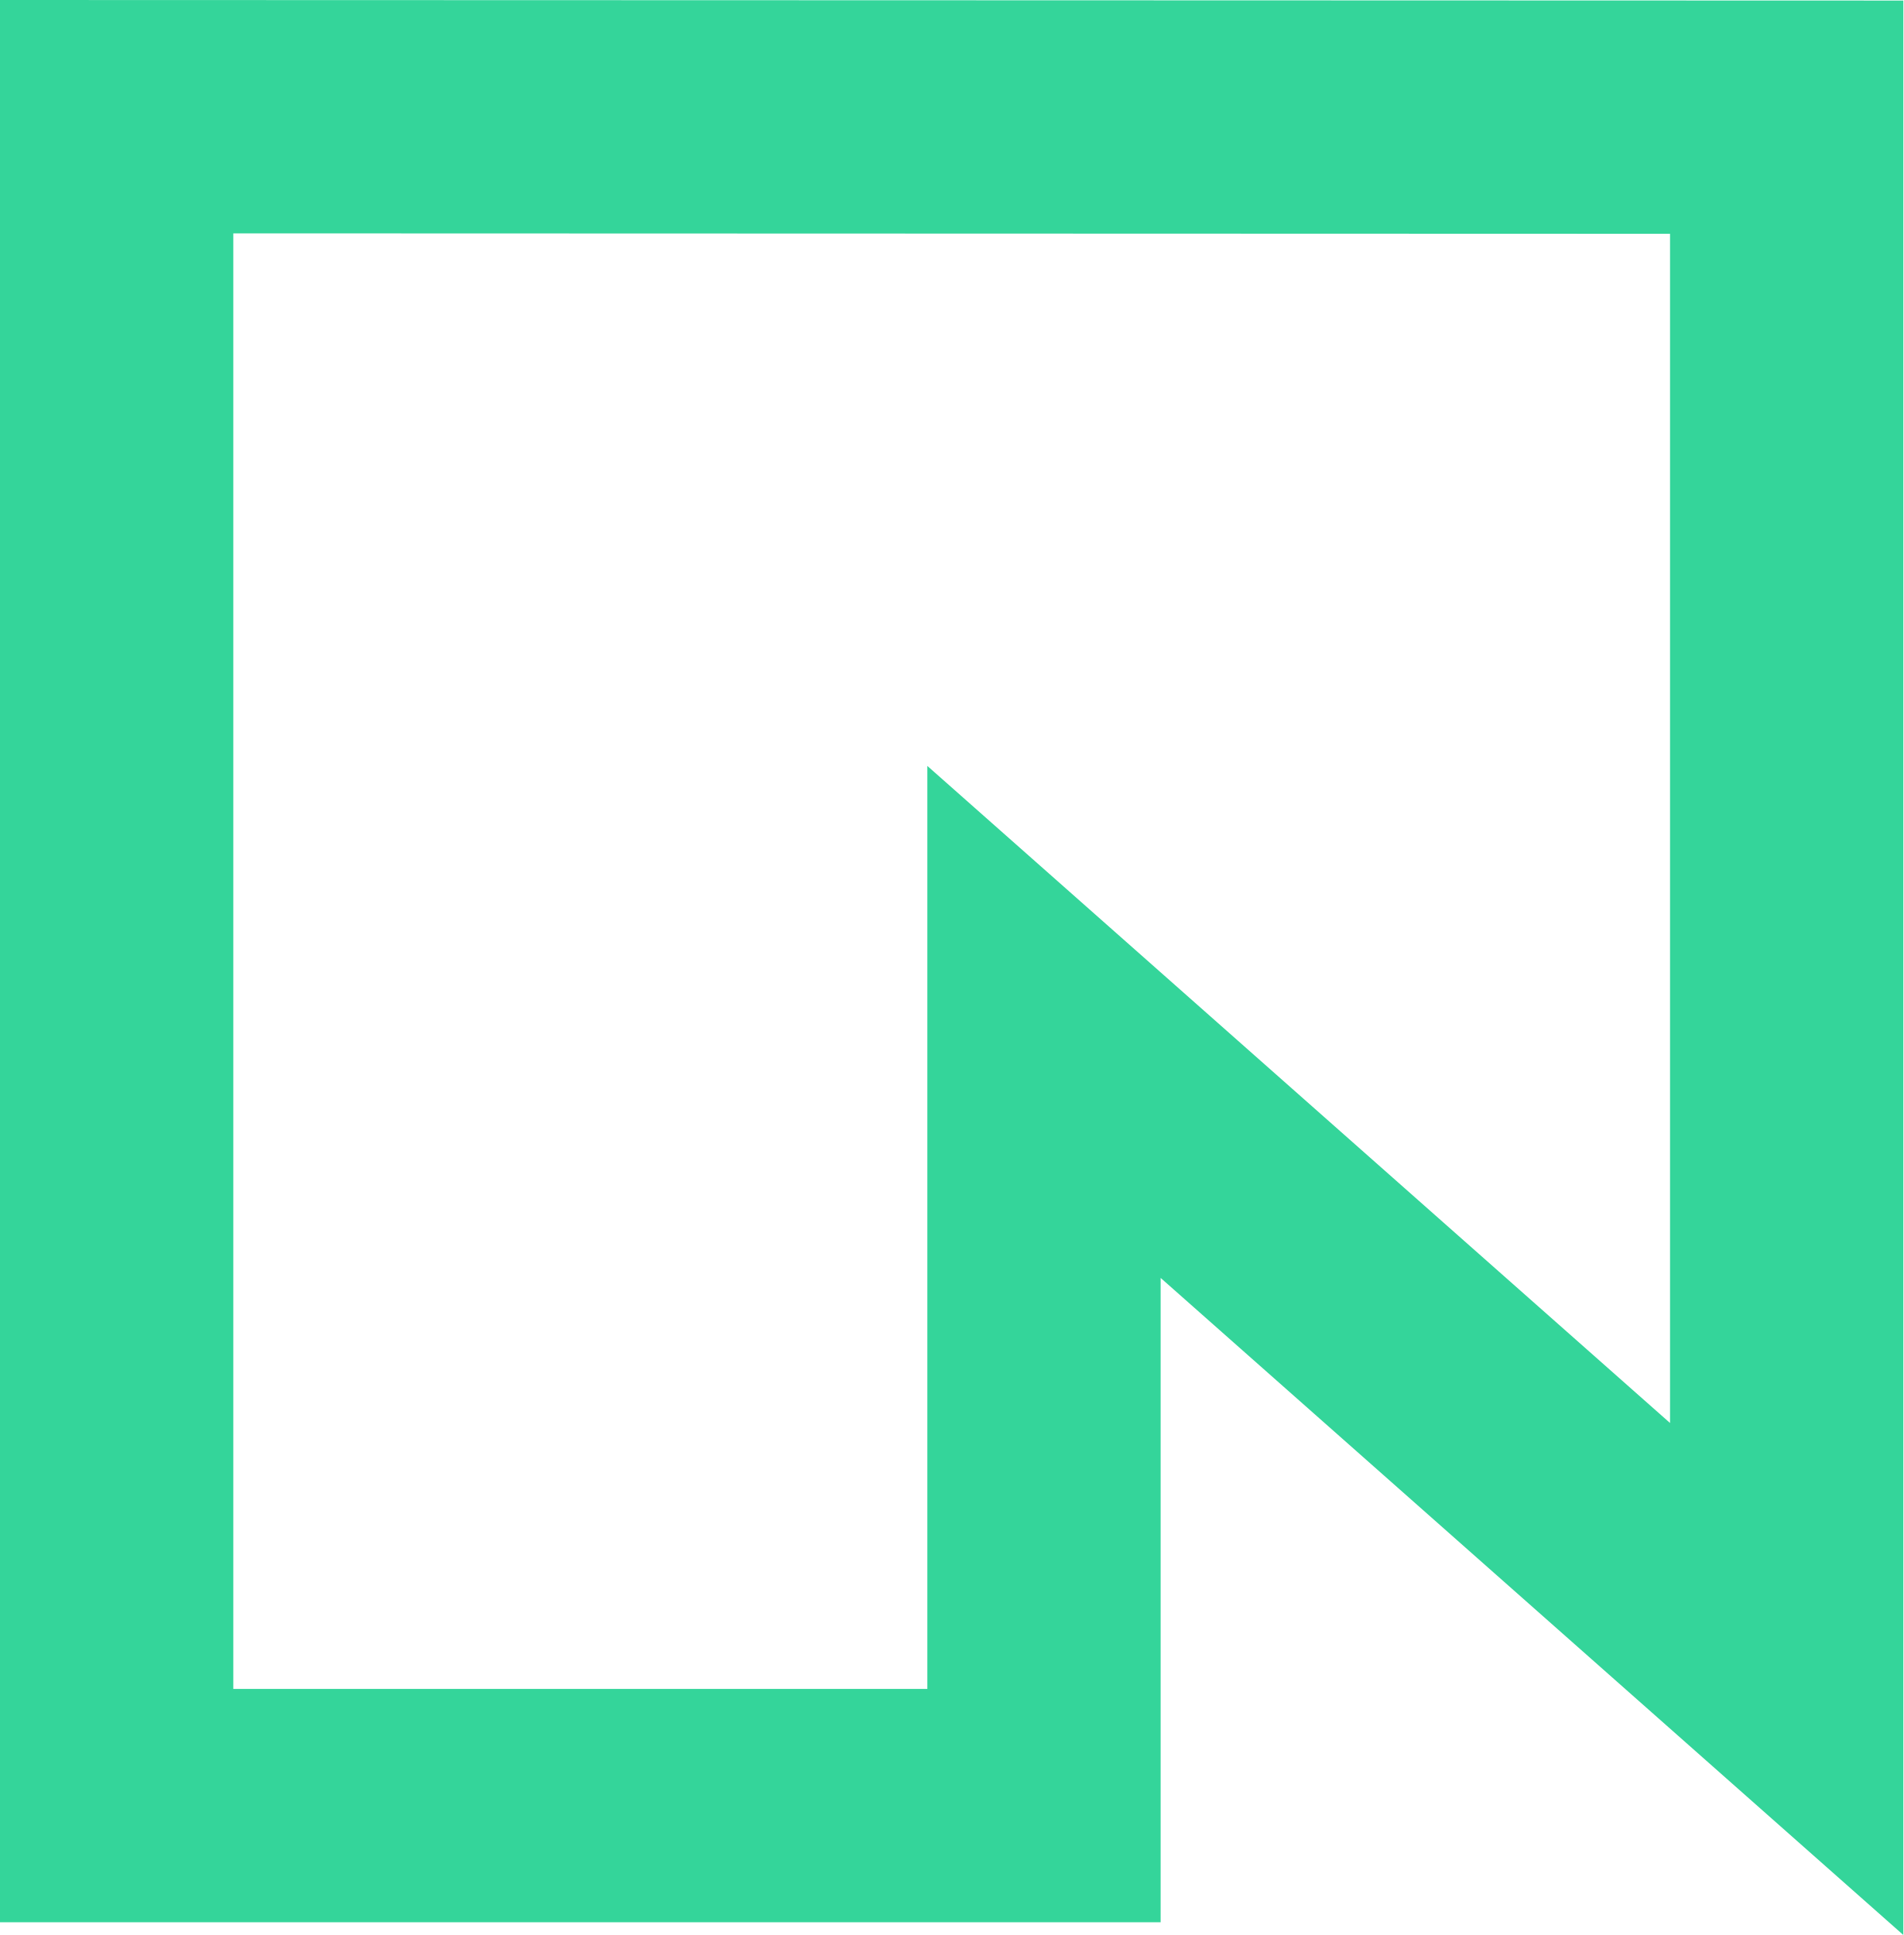
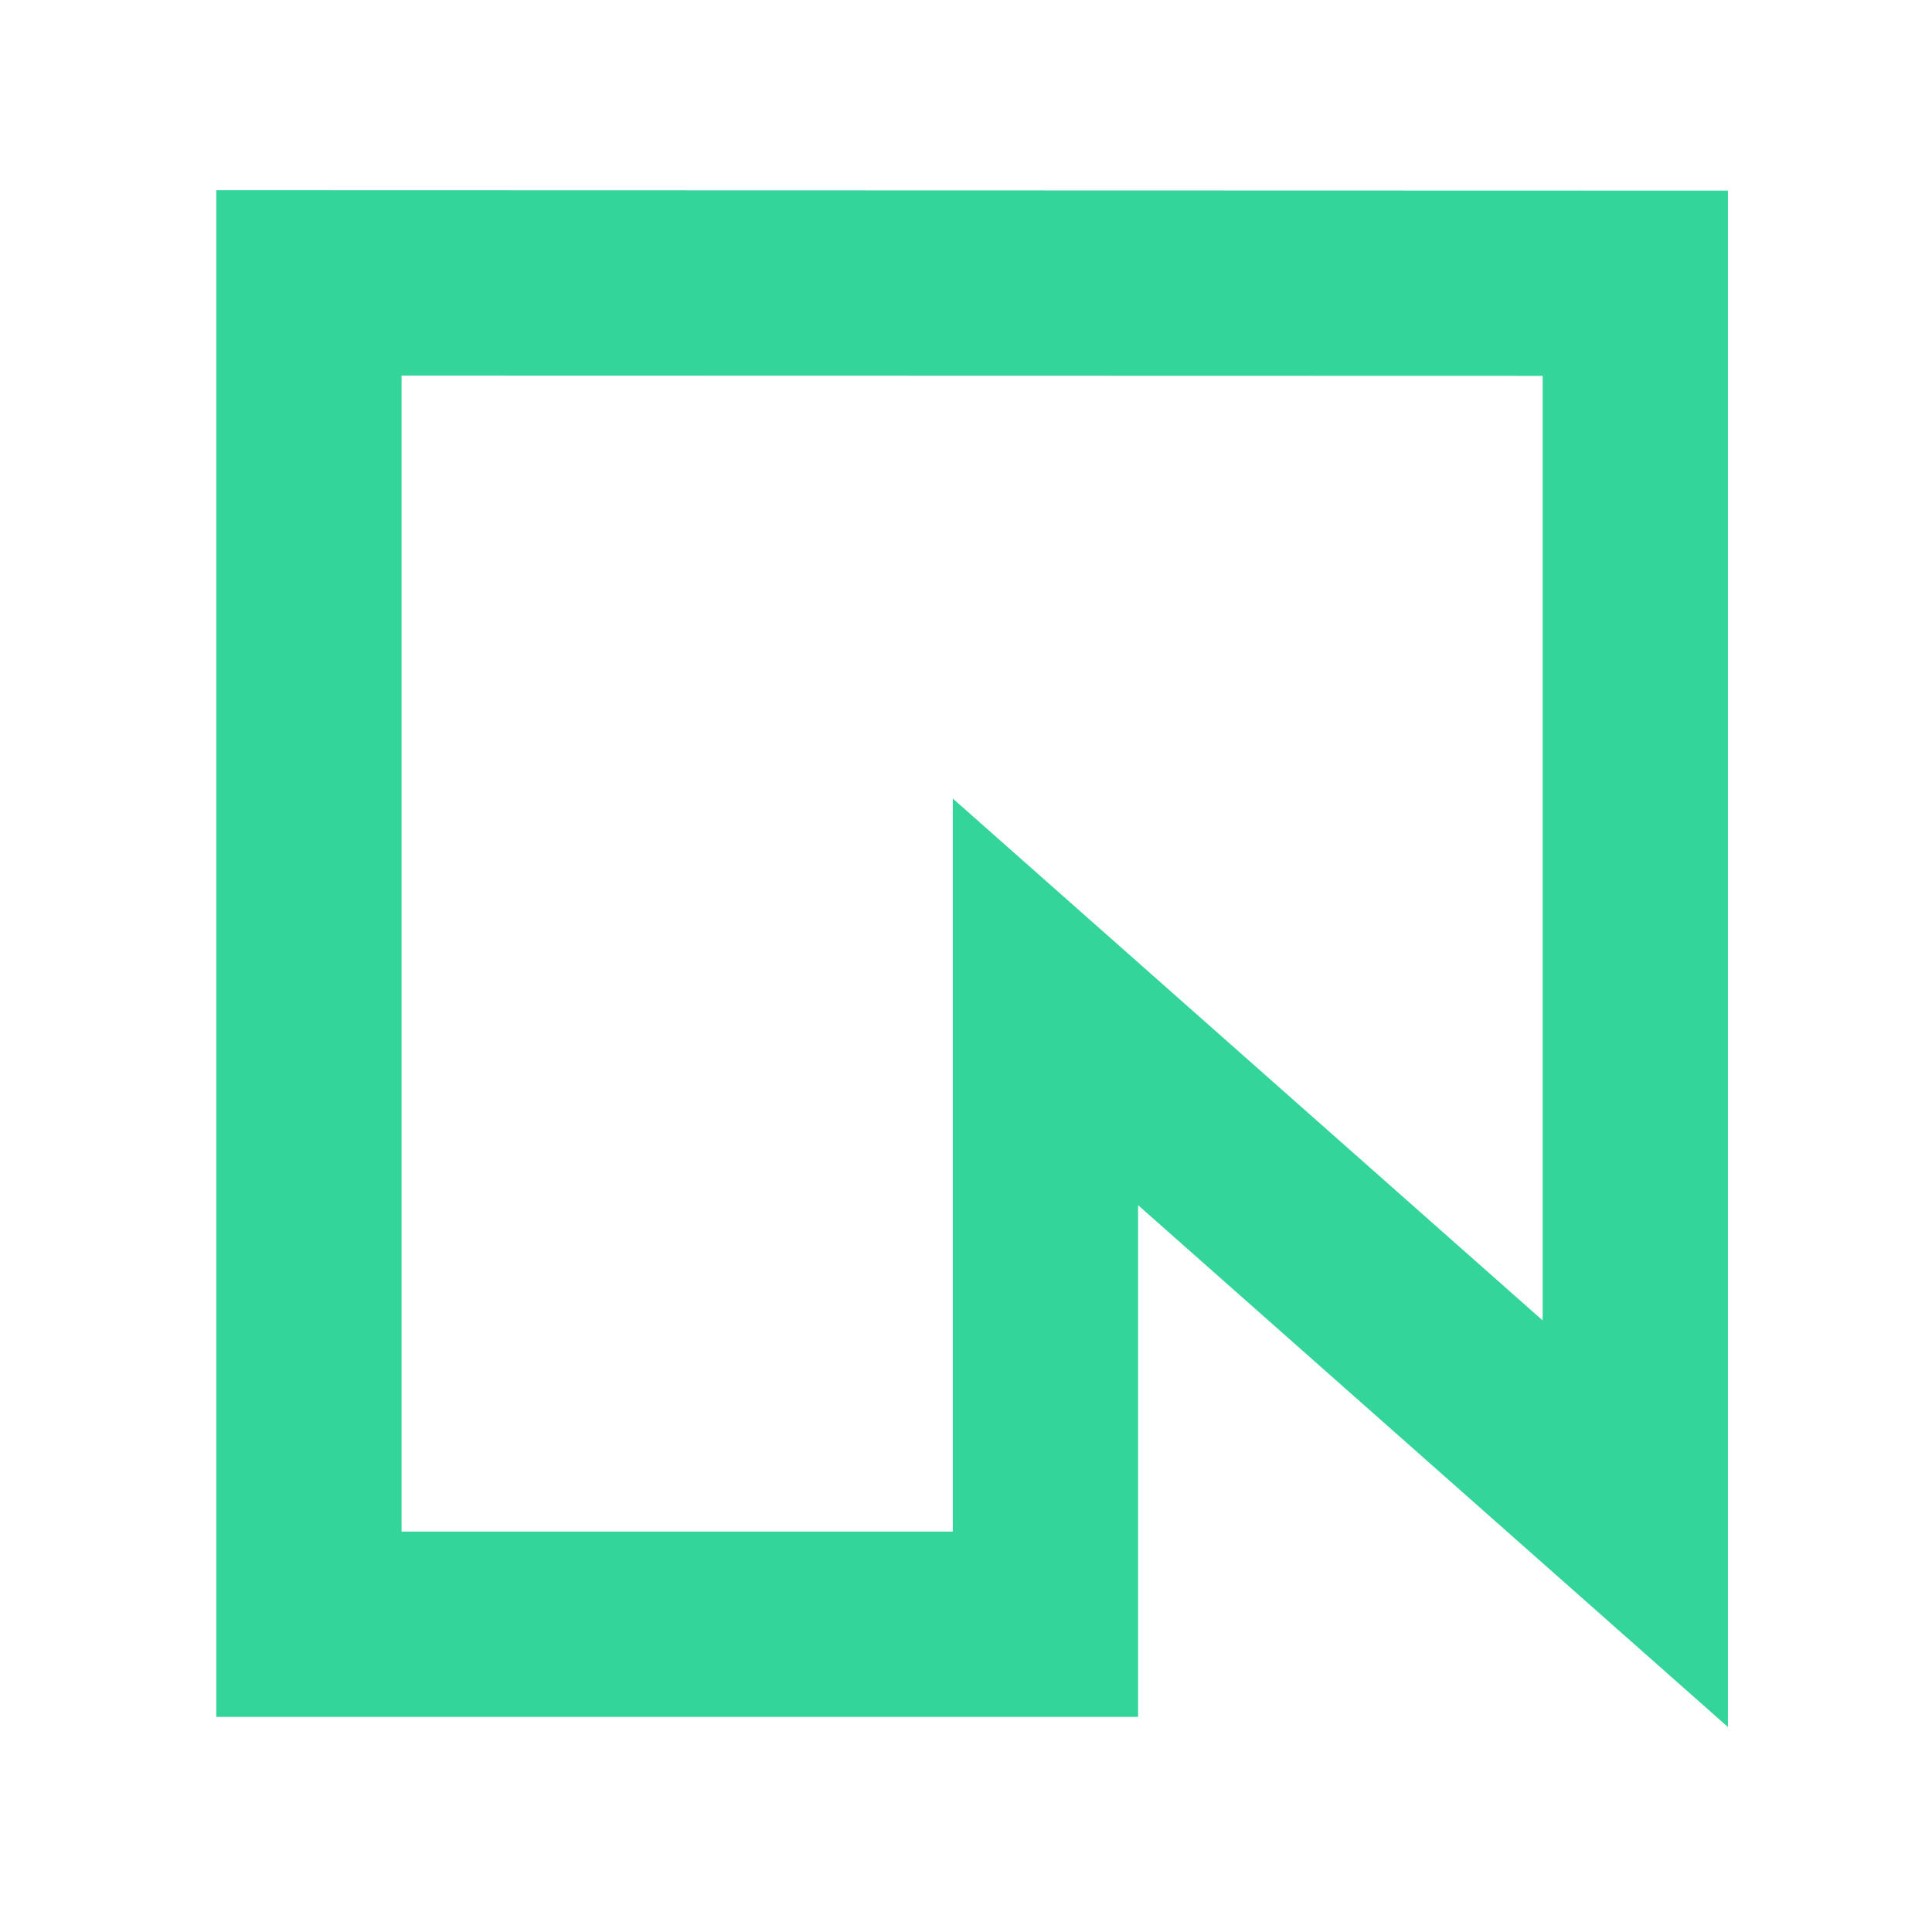
- <svg xmlns="http://www.w3.org/2000/svg" preserveAspectRatio="none" overflow="visible" style="display: block;" width="34.428" height="35" viewBox="0 0 34.428 35" fill="none">
-   <path id="Rectangle 240650164 (Stroke)" d="M34.428 0.01V35L20.994 23.115V34.769H0V0L34.428 0.01ZM4.22 30.549H16.774V13.854L30.208 25.739V4.229L4.22 4.221V30.549Z" fill="#34D59A" />
+ <svg xmlns="http://www.w3.org/2000/svg" preserveAspectRatio="none" overflow="visible" style="display: block;" width="40" height="40" viewBox="0 0 40 40" fill="none">
+   <g id="Frame 2147240941">
+     <path id="Rectangle 240650164 (Stroke)" d="M35.775 3.947V35.756L23.563 24.952V35.547H4.478V3.938L35.775 3.947ZM8.314 31.71H19.727V16.533L31.939 27.338V7.782L8.314 7.776V31.71Z" fill="#34D59A" />
+   </g>
</svg>
